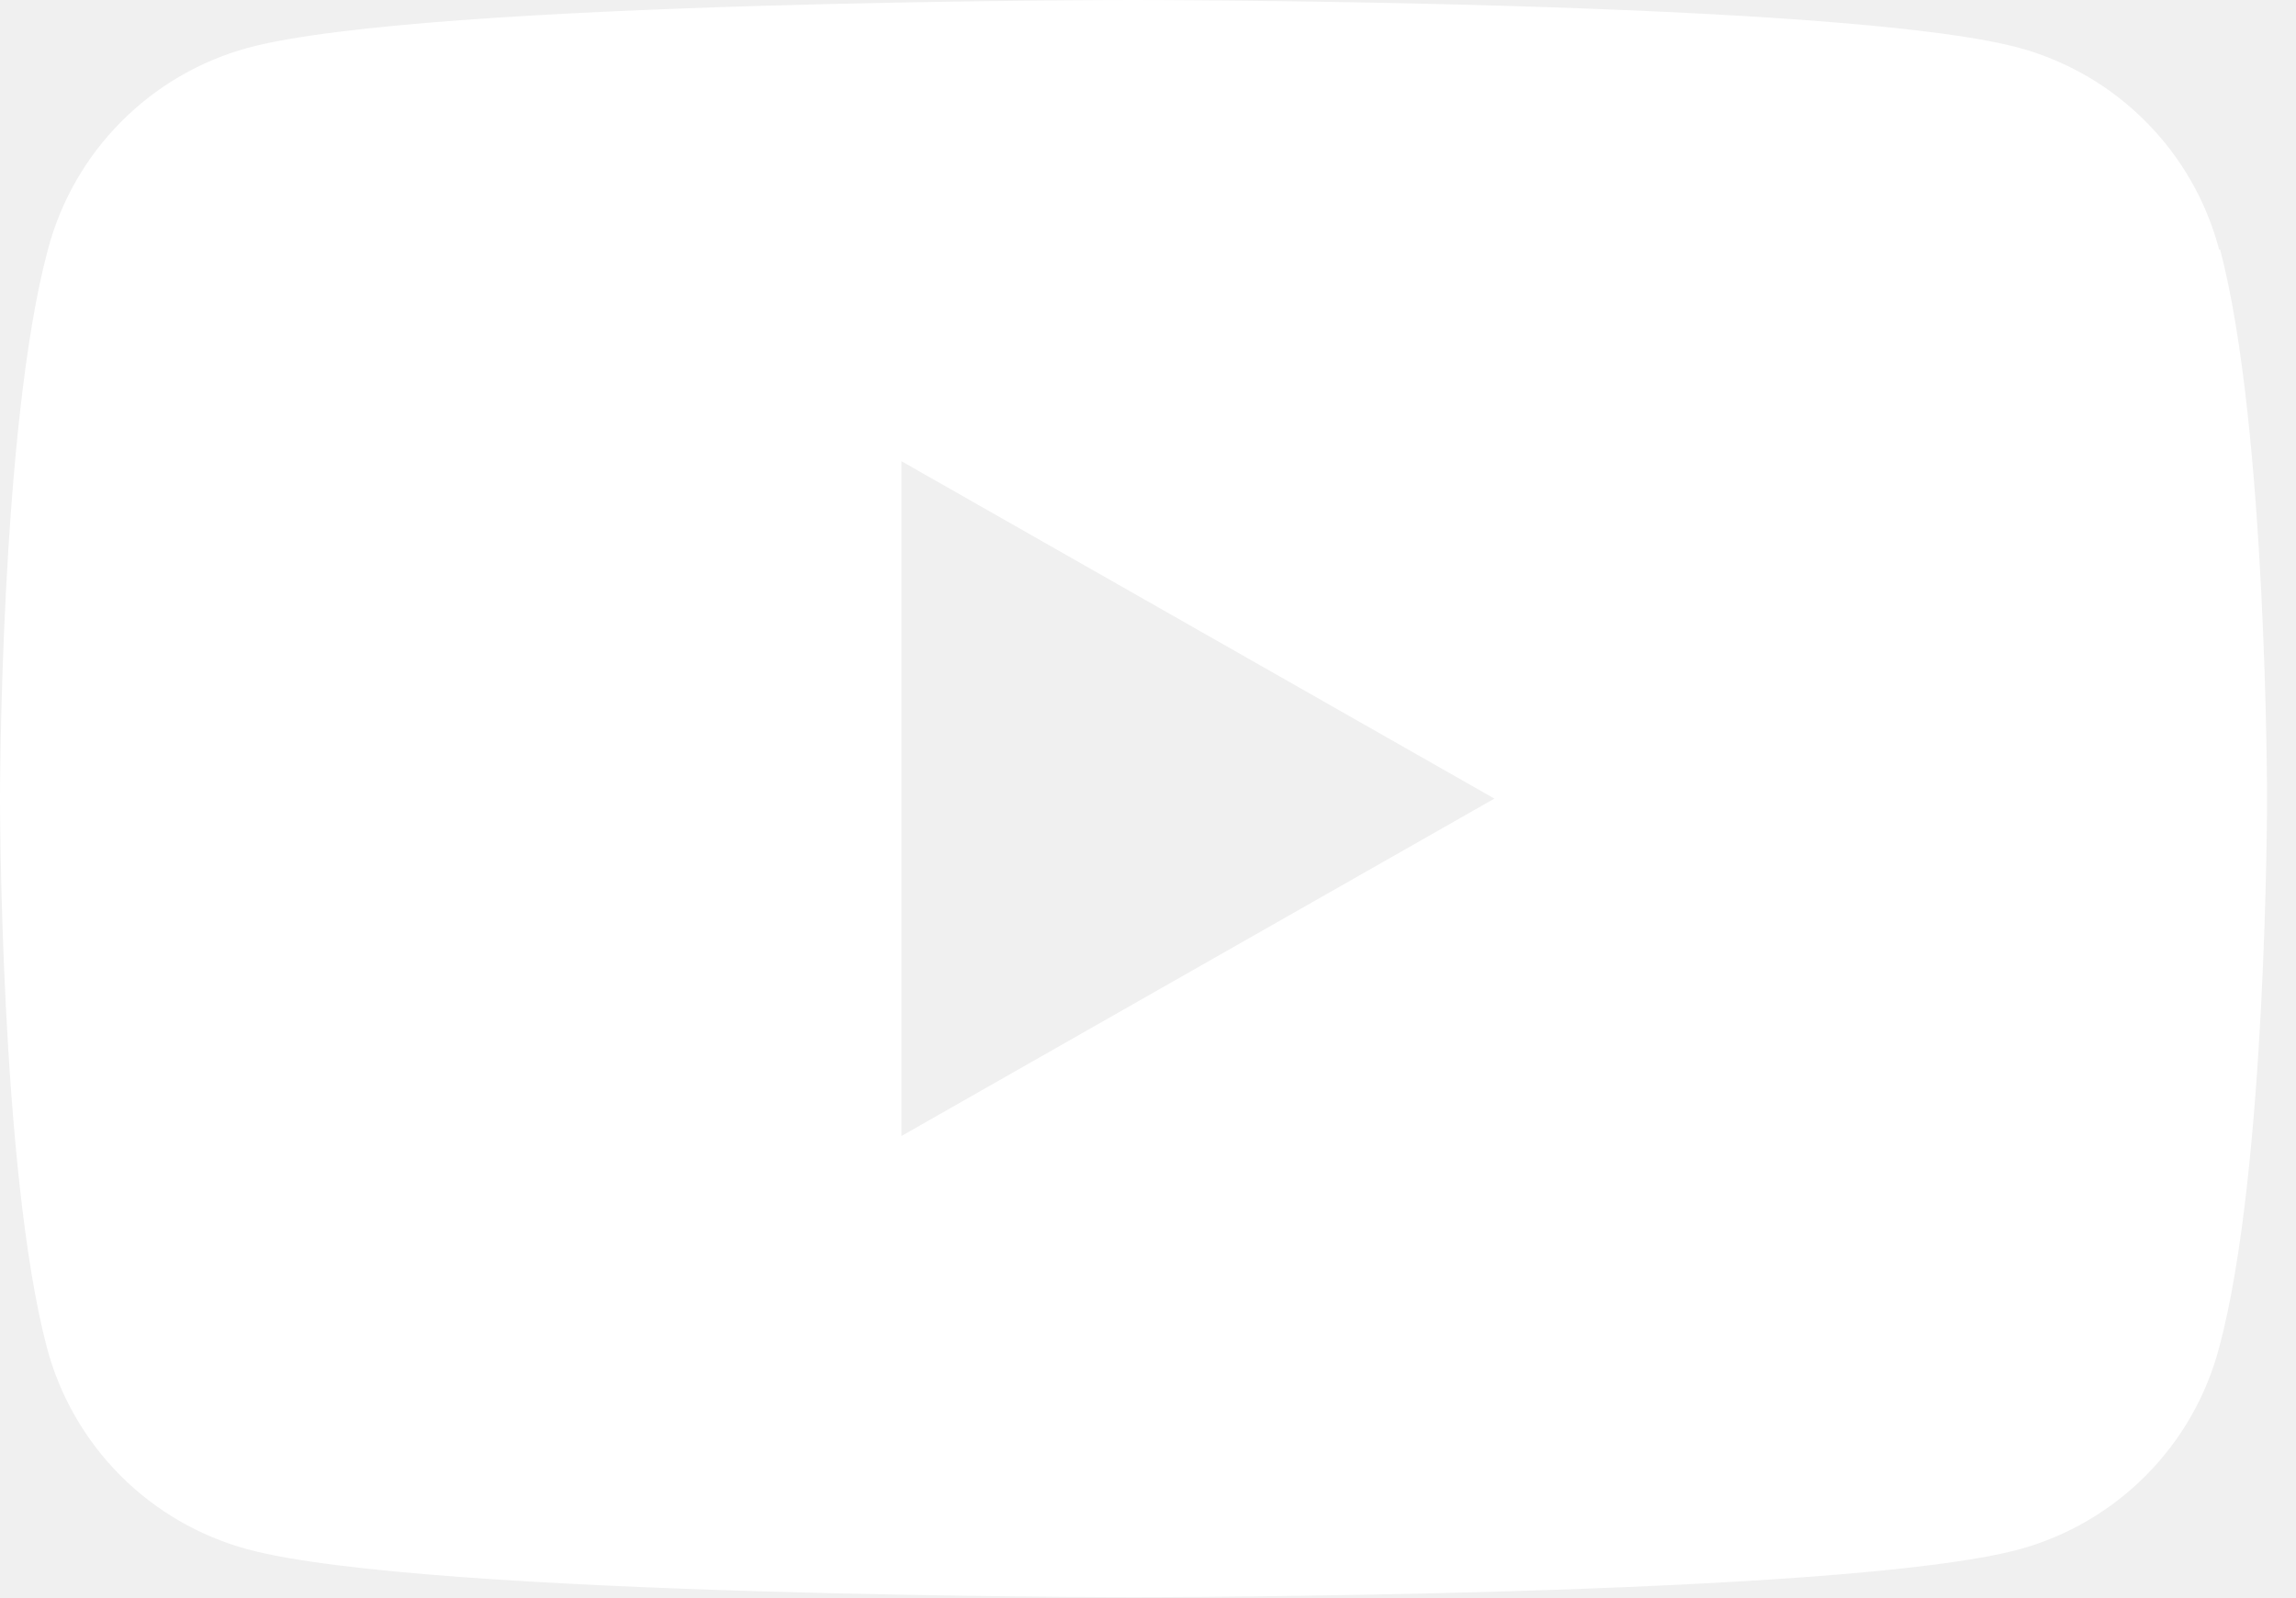
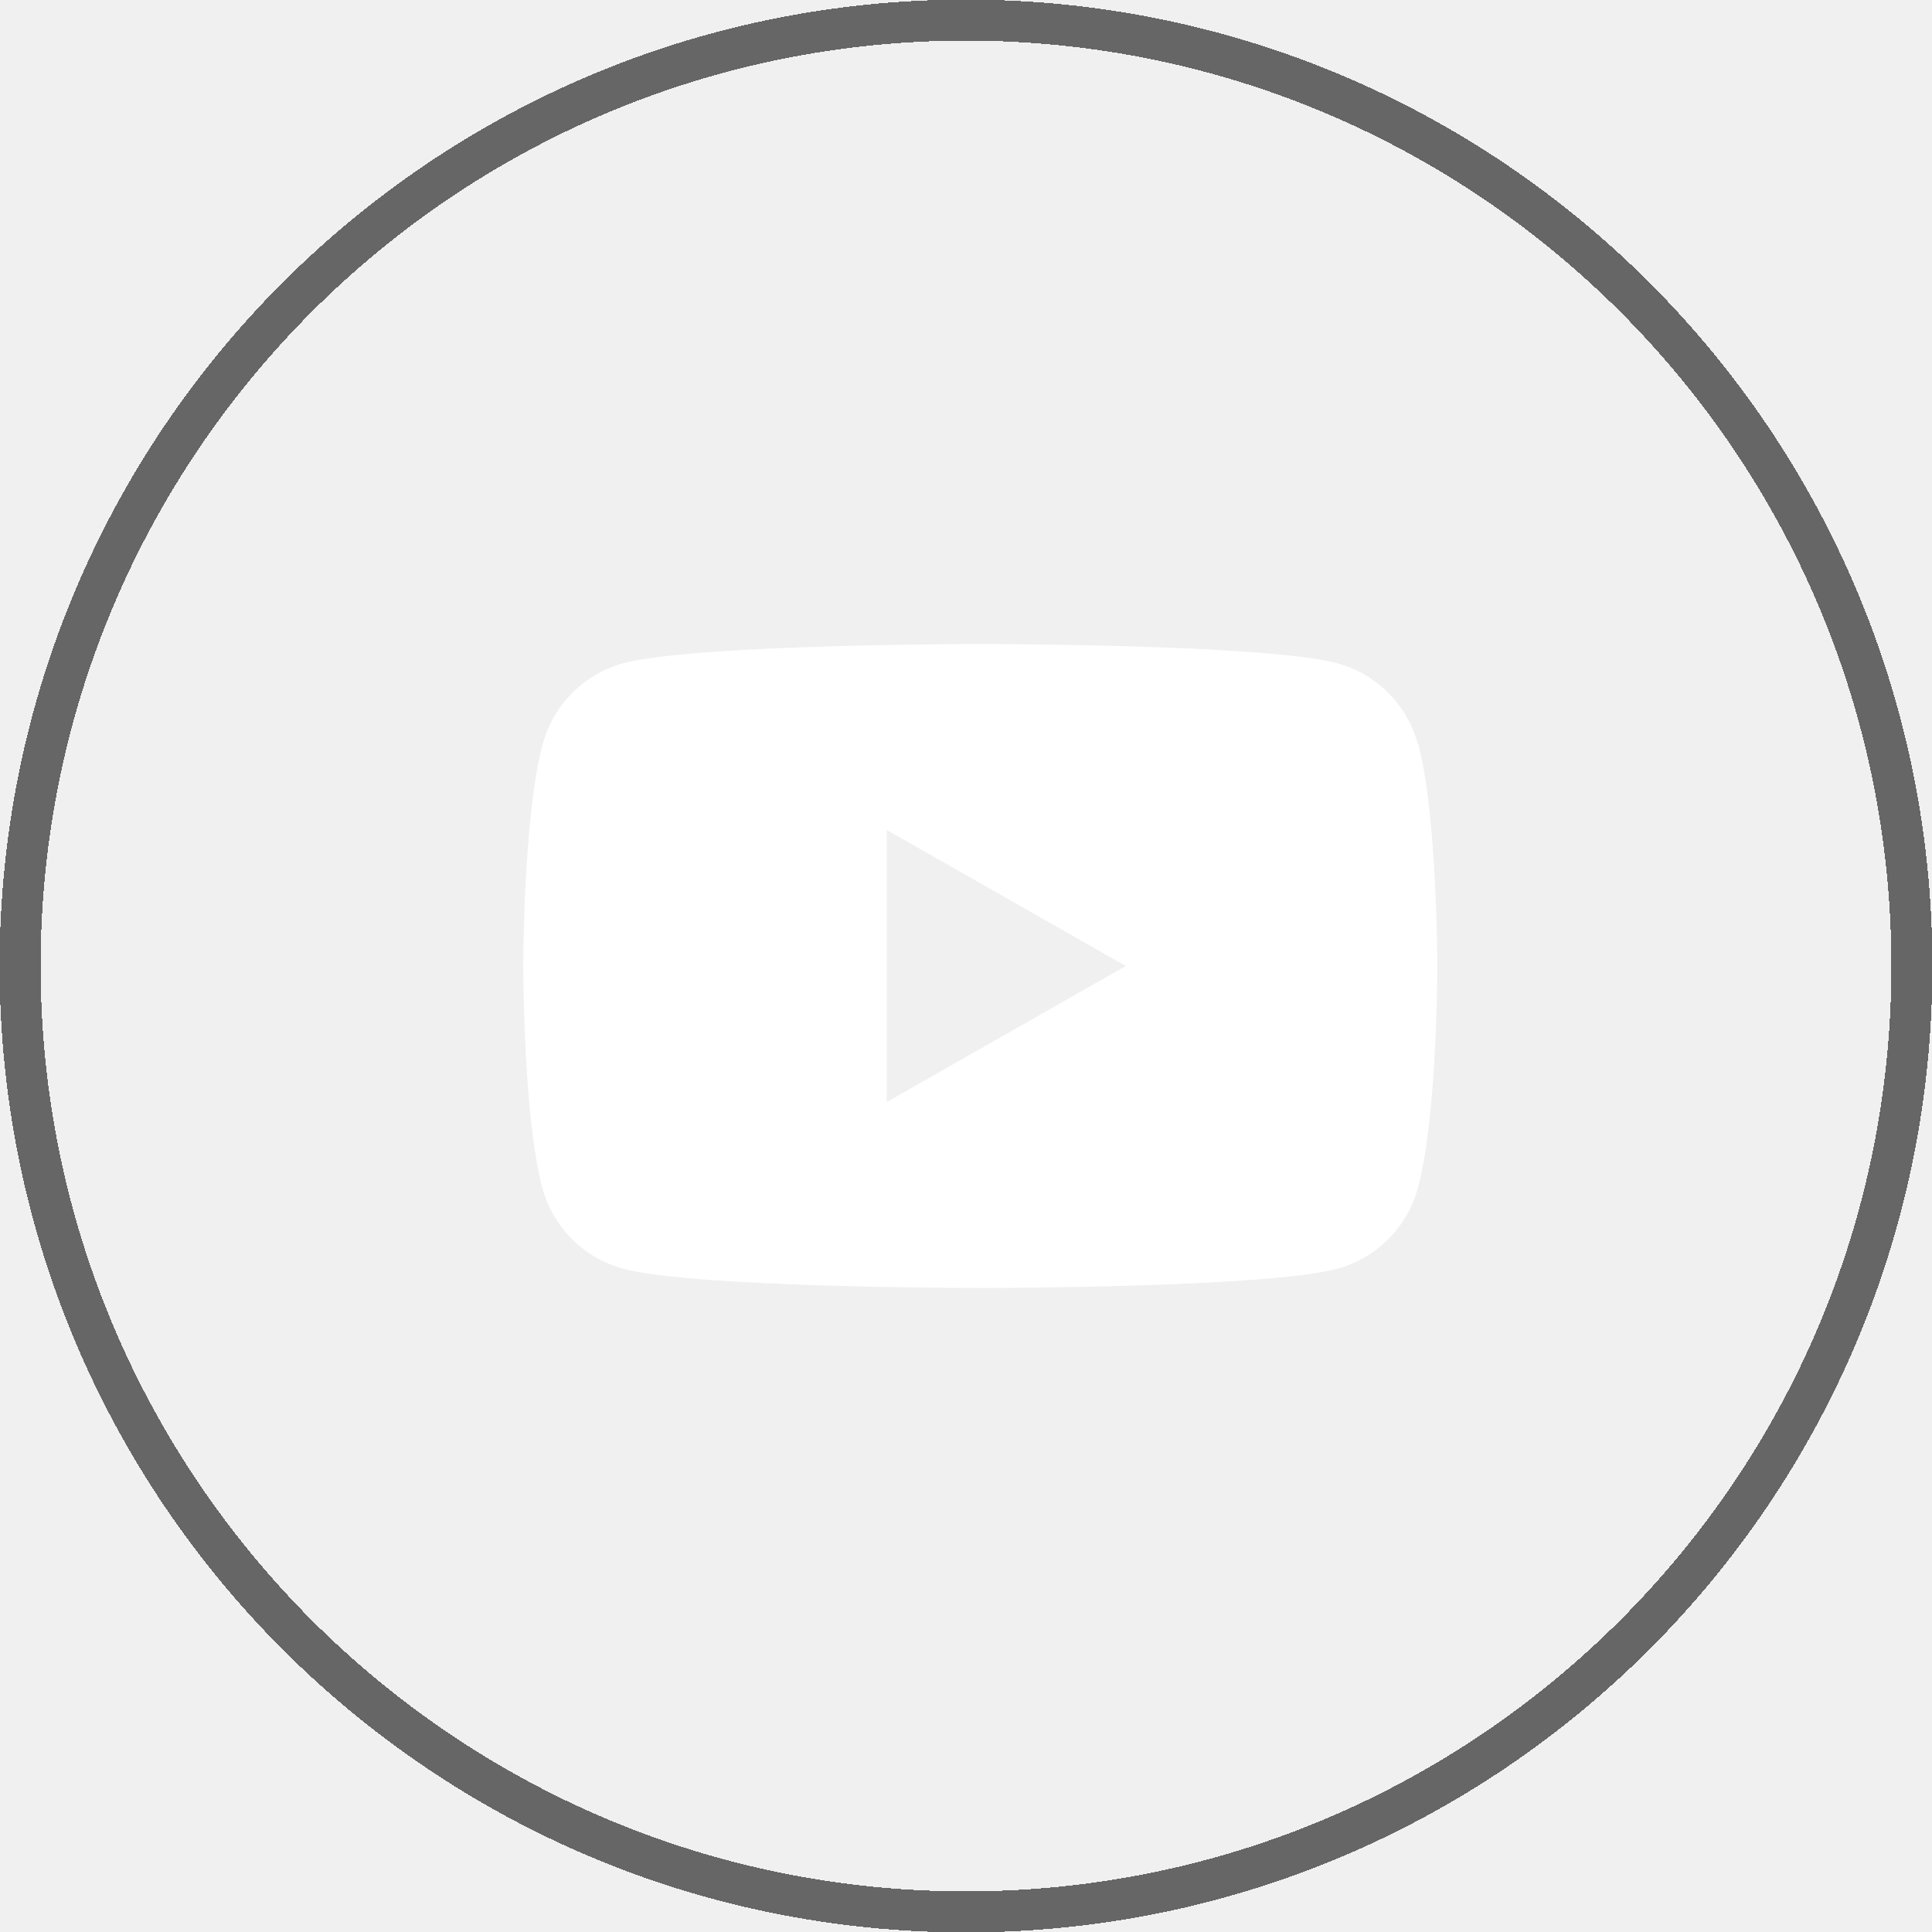
- <svg xmlns="http://www.w3.org/2000/svg" width="23" height="16" viewBox="0 0 23 16" fill="none">
-   <path d="M9.03 11.38V4.62L14.97 8L9.03 11.38ZM22.23 2.5C22.103 2.018 21.851 1.577 21.5 1.223C21.149 0.868 20.711 0.612 20.23 0.48C18.46 2.98023e-08 11.35 0 11.35 0C11.35 0 4.25 2.98023e-08 2.48 0.48C1.999 0.612 1.561 0.868 1.21 1.223C0.859 1.577 0.607 2.018 0.48 2.5C2.98023e-08 4.28 0 8 0 8C0 8 2.98023e-08 11.72 0.47 13.5C0.598 13.983 0.852 14.425 1.204 14.779C1.557 15.134 1.997 15.389 2.48 15.52C4.25 16 11.36 16 11.36 16C11.36 16 18.46 16 20.23 15.52C20.711 15.388 21.149 15.132 21.5 14.777C21.851 14.423 22.103 13.982 22.23 13.5C22.71 11.72 22.71 8 22.71 8C22.71 8 22.71 4.28 22.24 2.5H22.23Z" fill="white" />
+ <svg xmlns="http://www.w3.org/2000/svg" width="48" height="48" viewBox="0 0 48 48" fill="none">
+   <g filter="url(#filter0_d_1_1743)">
+     <rect x="0.5" y="0.5" width="47" height="47" rx="23.5" stroke="#666666" />
+   </g>
+   <path d="M22.03 27.38V20.62L27.97 24L22.03 27.38ZM35.23 18.5C35.103 18.018 34.851 17.577 34.5 17.223C34.149 16.868 33.711 16.612 33.23 16.48C31.46 16 24.35 16 24.35 16C24.35 16 17.25 16 15.48 16.48C14.999 16.612 14.561 16.868 14.21 17.223C13.859 17.577 13.607 18.018 13.48 18.5C13 20.28 13 24 13 24C13 24 13 27.72 13.47 29.5C13.598 29.983 13.852 30.425 14.204 30.779C14.557 31.134 14.997 31.389 15.48 31.52C17.25 32 24.36 32 24.36 32C24.36 32 31.46 32 33.23 31.52C33.711 31.388 34.149 31.132 34.5 30.777C34.851 30.423 35.103 29.982 35.23 29.5C35.71 27.72 35.71 24 35.71 24C35.71 24 35.71 20.28 35.24 18.5H35.23Z" fill="white" />
+   <defs>
+     <filter id="filter0_d_1_1743" x="0" y="0" width="48" height="48" filterUnits="userSpaceOnUse" color-interpolation-filters="sRGB">
+       <feFlood flood-opacity="0" result="BackgroundImageFix" />
+       <feColorMatrix in="SourceAlpha" type="matrix" values="0 0 0 0 0 0 0 0 0 0 0 0 0 0 0 0 0 0 127 0" result="hardAlpha" />
+       <feOffset />
+       <feColorMatrix type="matrix" values="0 0 0 0 0.4 0 0 0 0 0.4 0 0 0 0 0.4 0 0 0 1 0" />
+       <feBlend mode="normal" in2="BackgroundImageFix" result="effect1_dropShadow_1_1743" />
+       <feBlend mode="normal" in="SourceGraphic" in2="effect1_dropShadow_1_1743" result="shape" />
+     </filter>
+   </defs>
</svg>
